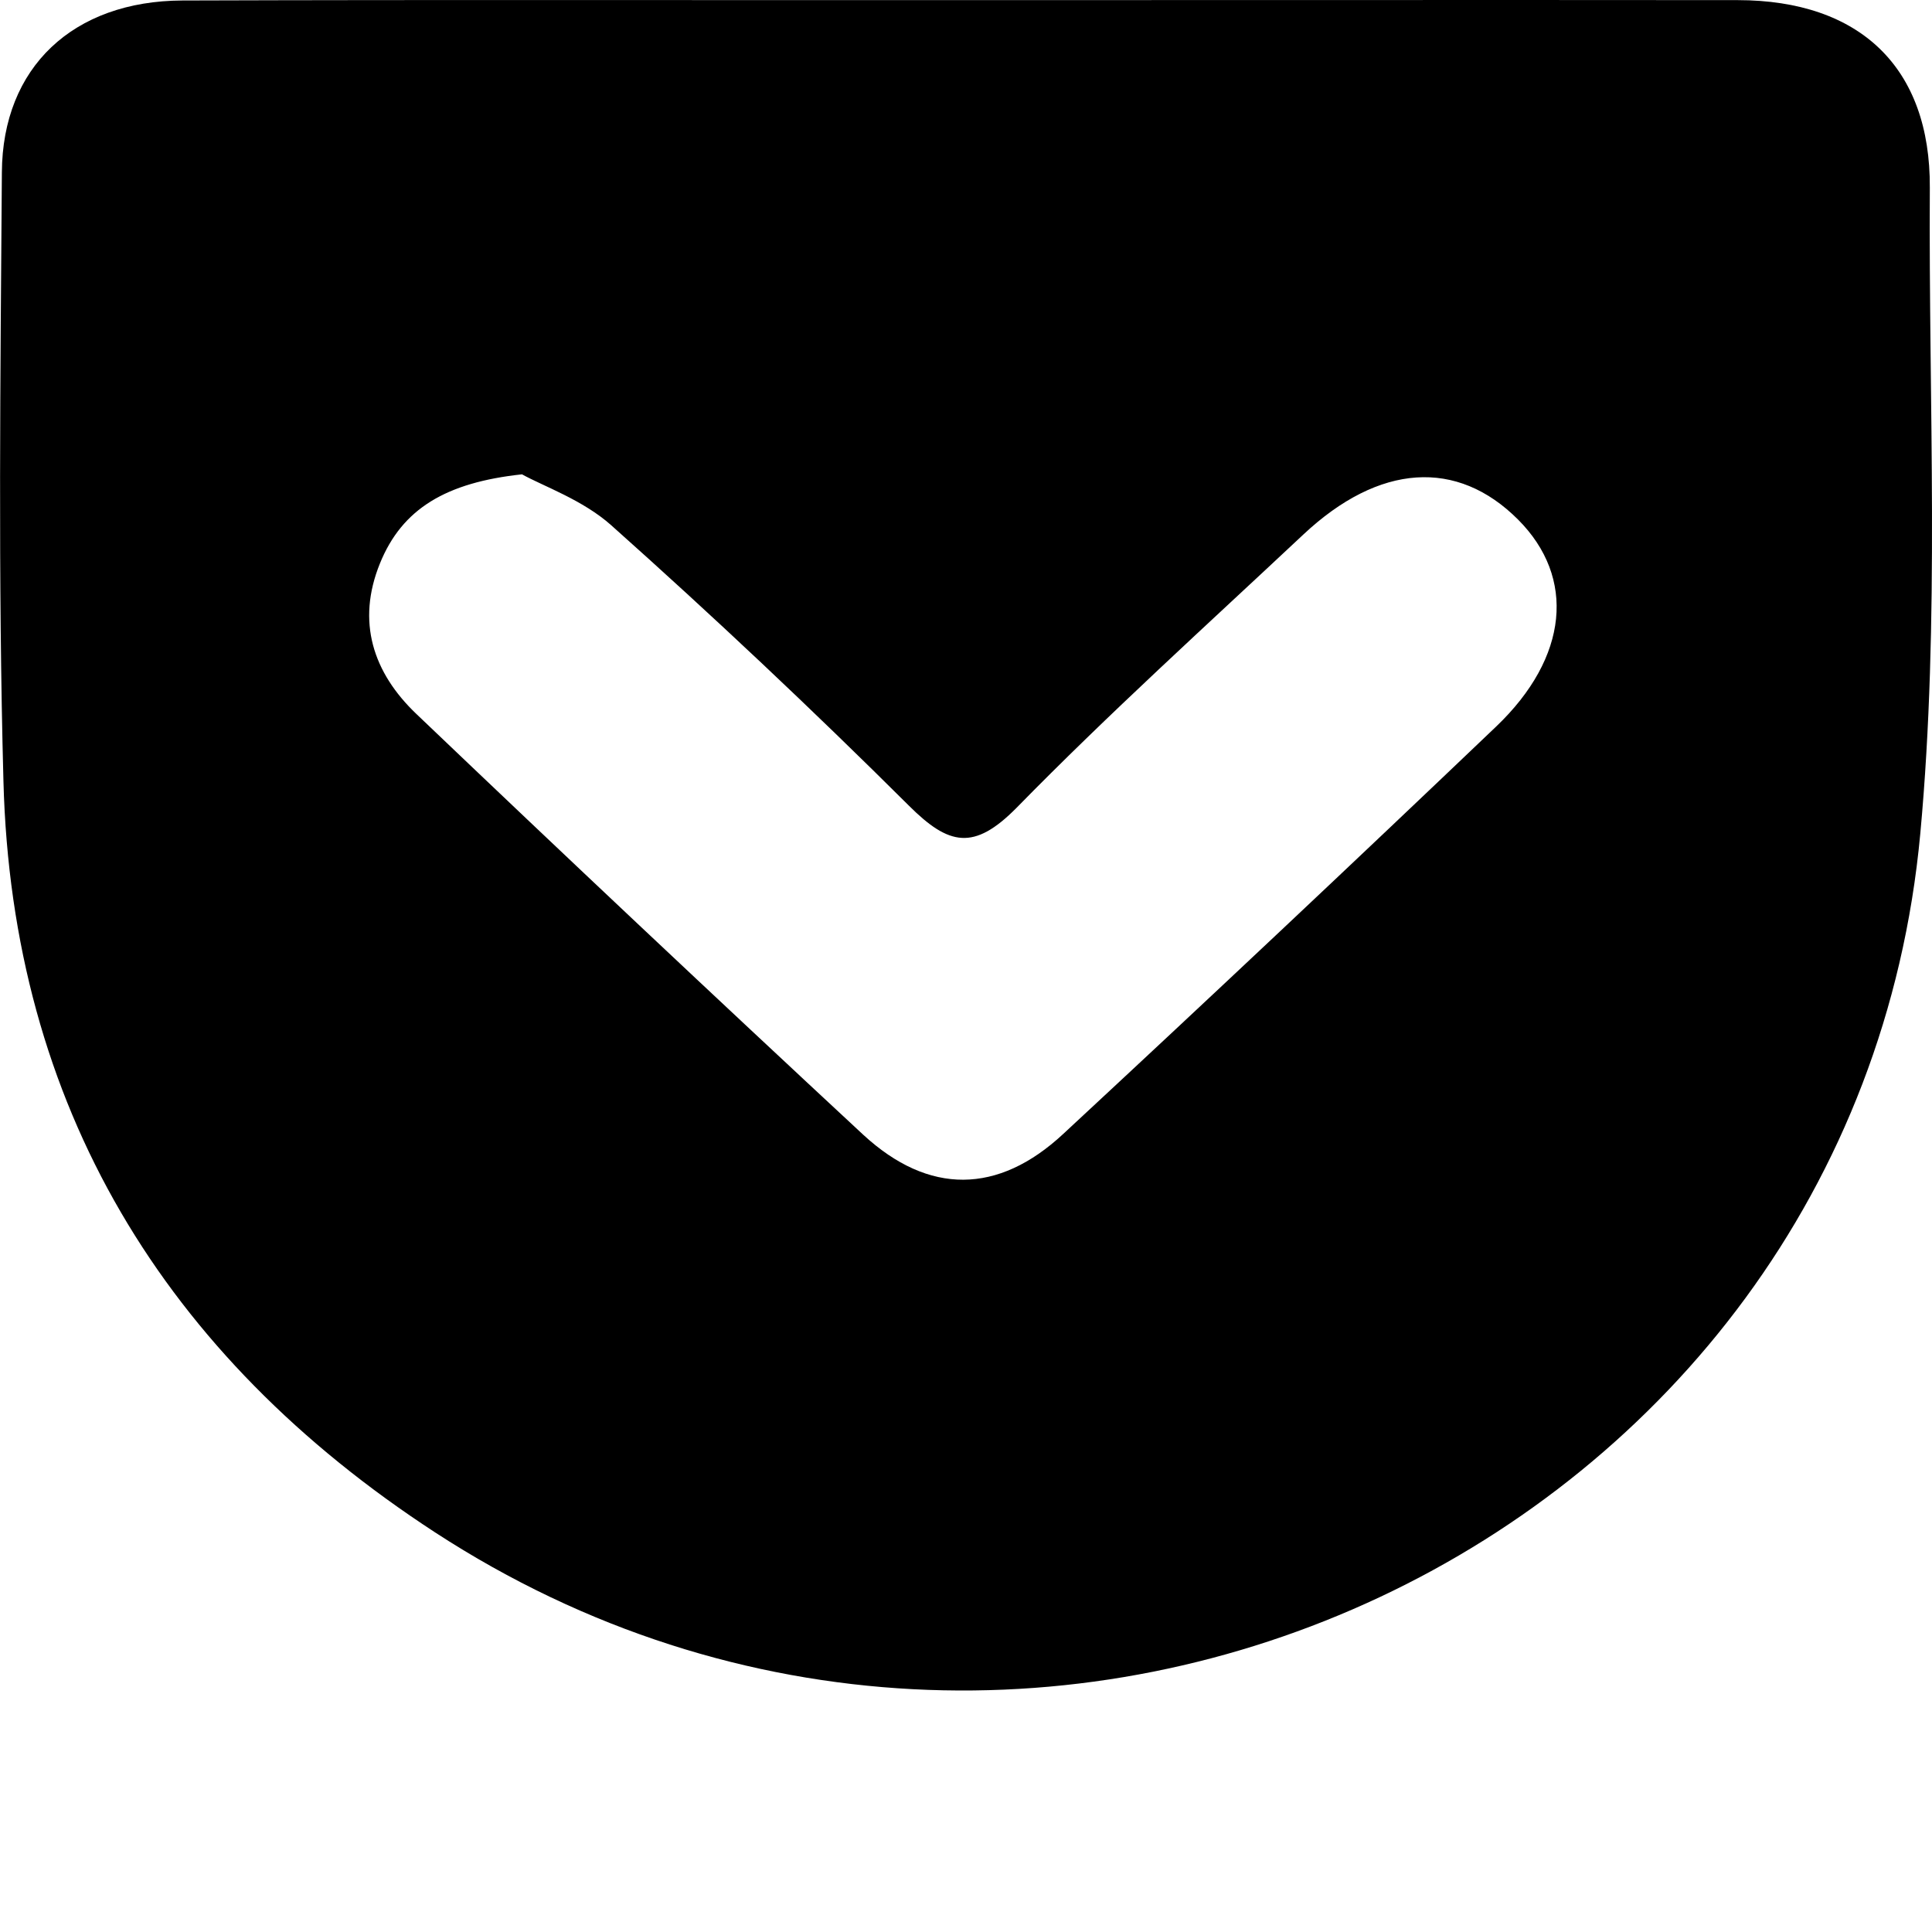
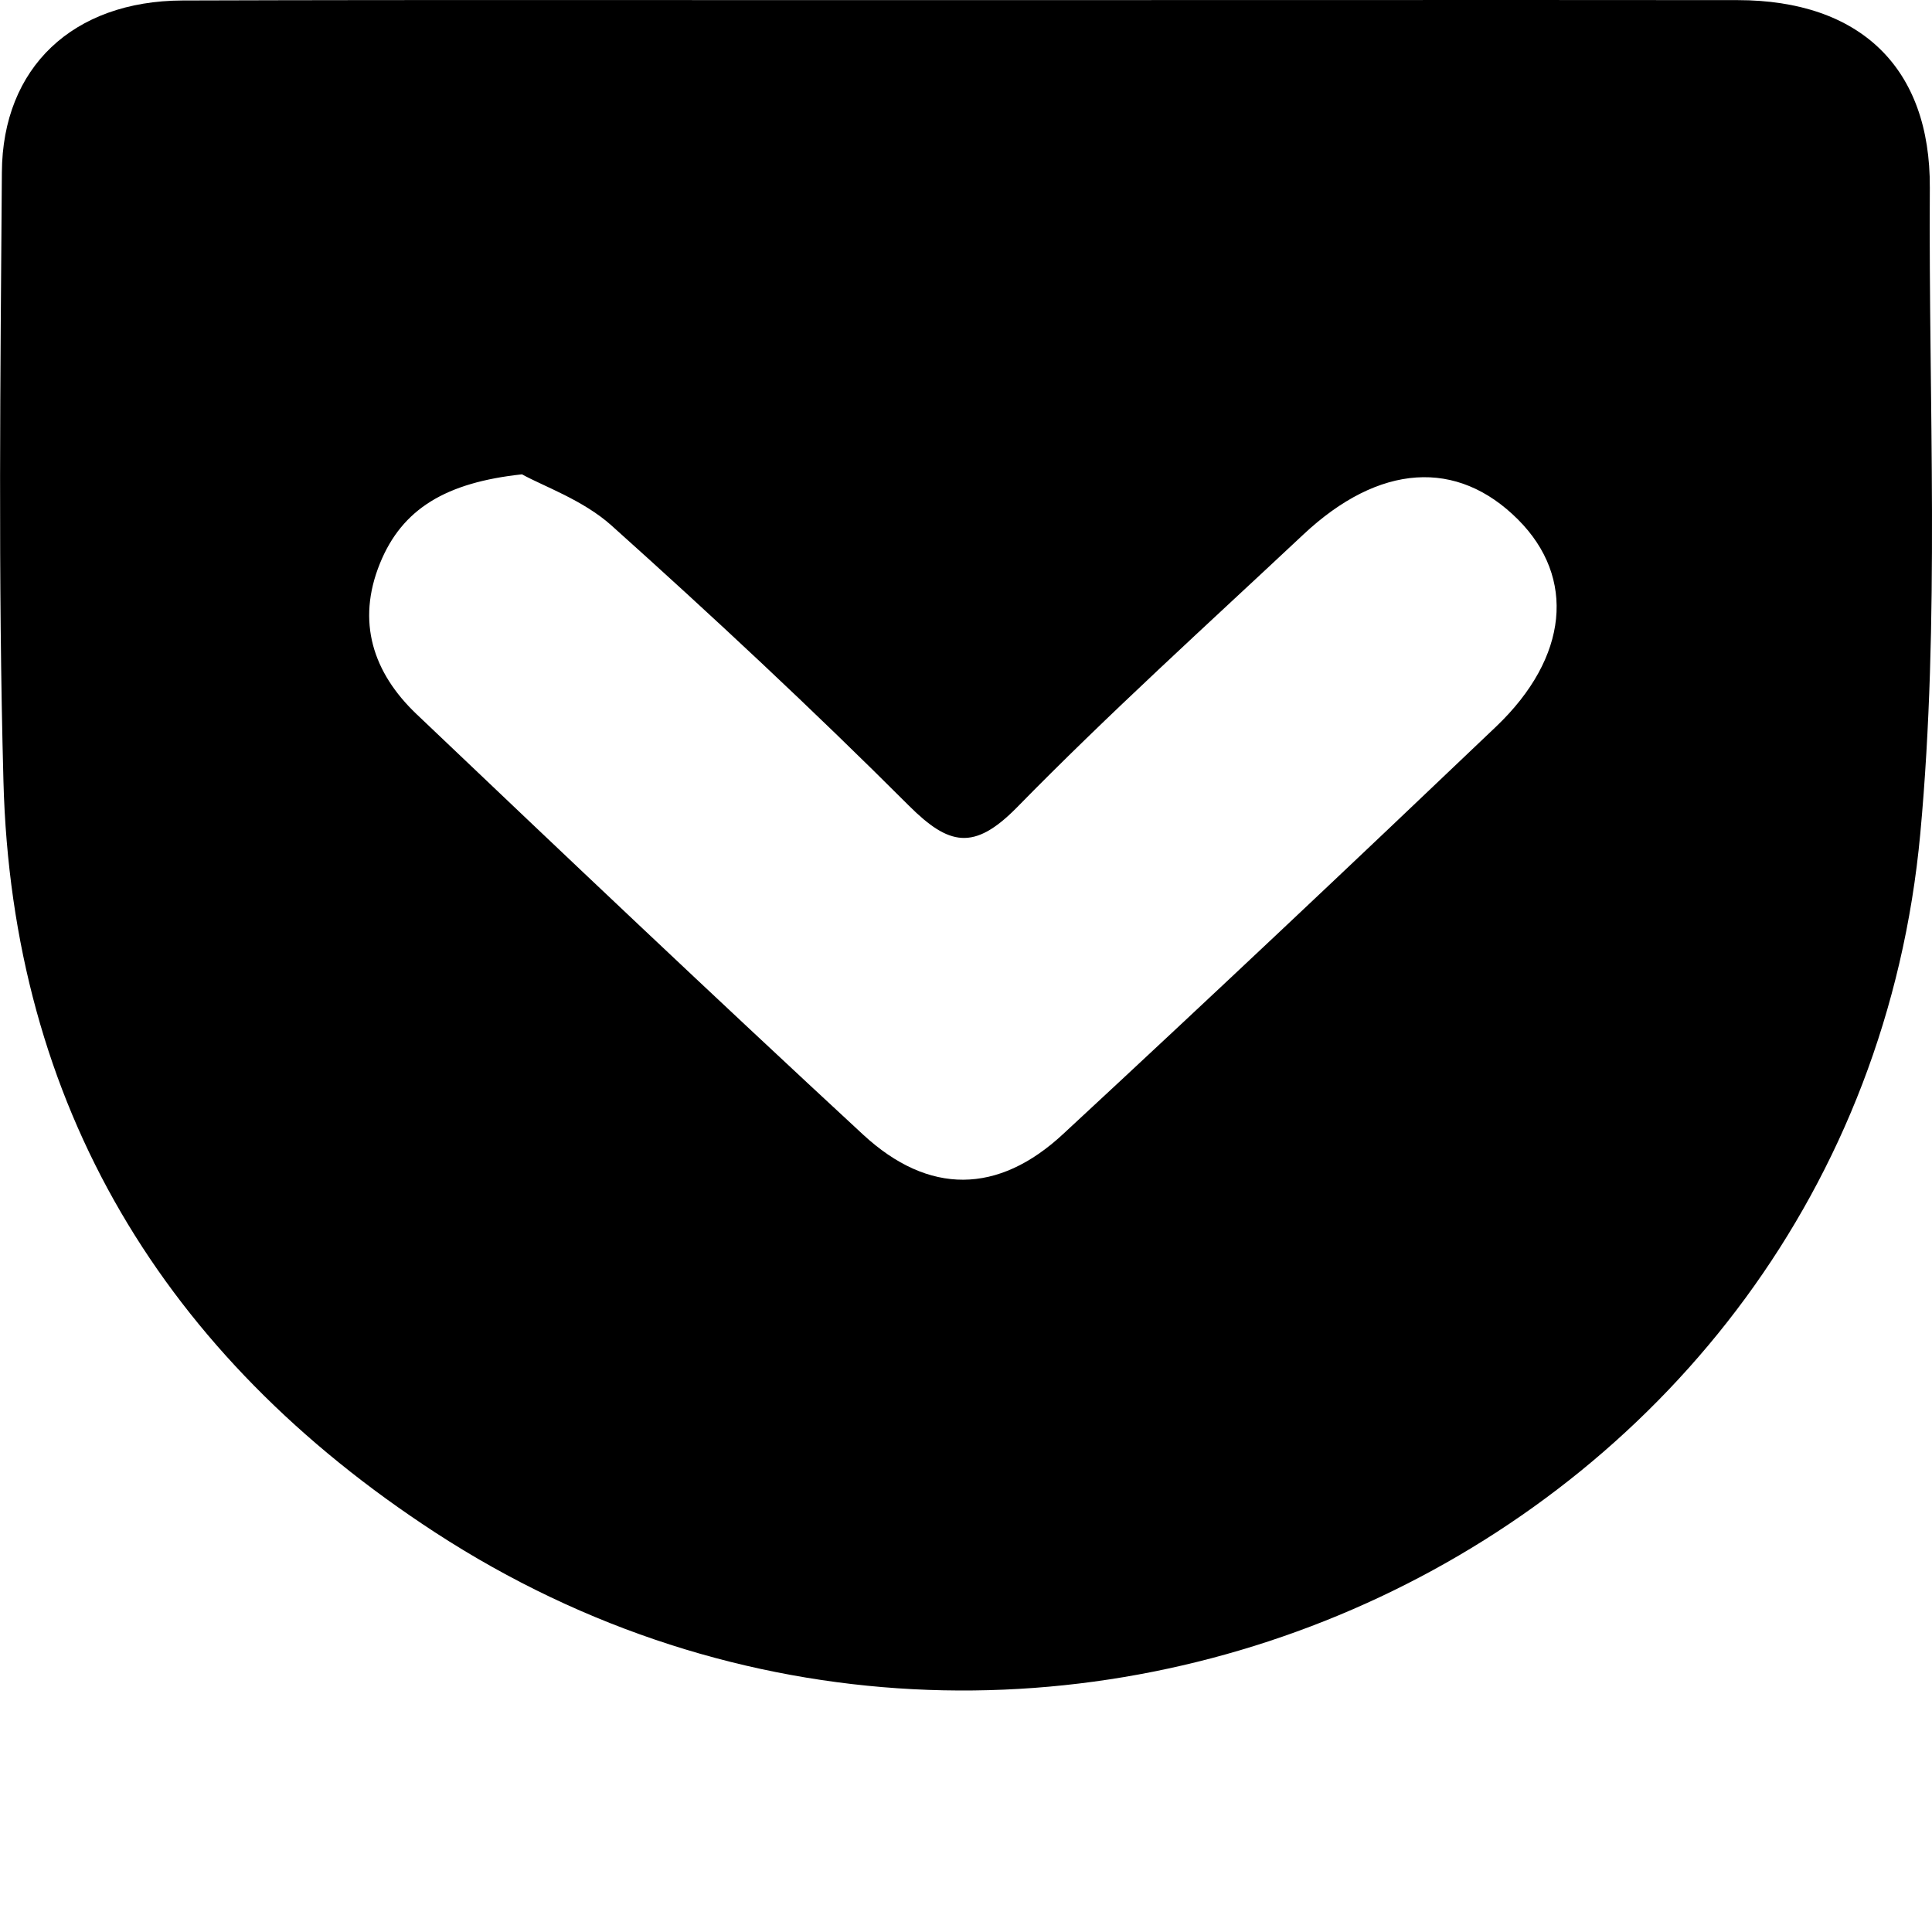
<svg xmlns="http://www.w3.org/2000/svg" viewBox="0 0 32 32">
-   <path d="M28.782.002c2.03.002 3.193 1.12 3.182 3.106-.022 3.57.17 7.16-.158 10.7-1.09 11.773-14.588 18.092-24.6 11.573C2.72 22.458.197 18.313.057 12.937c-.09-3.36-.05-6.72-.026-10.08C.04 1.113 1.212.016 3.02.008 7.347-.006 11.678.004 16.006.002c4.258 0 8.518-.004 12.776 0zM8.65 7.856c-1.262.135-1.99.57-2.357 1.476-.392.965-.115 1.81.606 2.496a746.818 746.818 0 0 0 7.398 6.966c1.086 1.003 2.237.99 3.314-.013a700.448 700.448 0 0 0 7.17-6.747c1.203-1.148 1.32-2.468.365-3.426-1.01-1.014-2.302-.933-3.558.245-1.596 1.497-3.222 2.965-4.75 4.526-.706.715-1.12.627-1.783-.034a123.71 123.71 0 0 0-4.93-4.644c-.47-.42-1.123-.647-1.478-.844z" />
+   <path d="M28.782.002c2.03.002 3.193 1.12 3.182 3.106-.022 3.57.17 7.16-.158 10.7-1.09 11.773-14.588 18.092-24.6 11.573C2.72 22.458.197 18.313.057 12.937c-.09-3.36-.05-6.72-.026-10.08C.04 1.113 1.212.016 3.02.008 7.347-.006 11.678.004 16.006.002c4.258 0 8.518-.004 12.776 0zM8.65 7.856c-1.262.135-1.99.57-2.357 1.476-.392.965-.115 1.81.606 2.496 2.453 2.334 4.91 4.664 7.398 6.966 1.086 1.003 2.237.99 3.314-.013 2.407-2.23 4.795-4.482 7.17-6.747 1.203-1.148 1.32-2.468.365-3.426-1.01-1.014-2.302-.933-3.558.245-1.596 1.497-3.222 2.965-4.75 4.526-.706.715-1.12.627-1.783-.034-1.597-1.596-3.25-3.138-4.93-4.644-.47-.42-1.123-.647-1.478-.844z" />
</svg>
